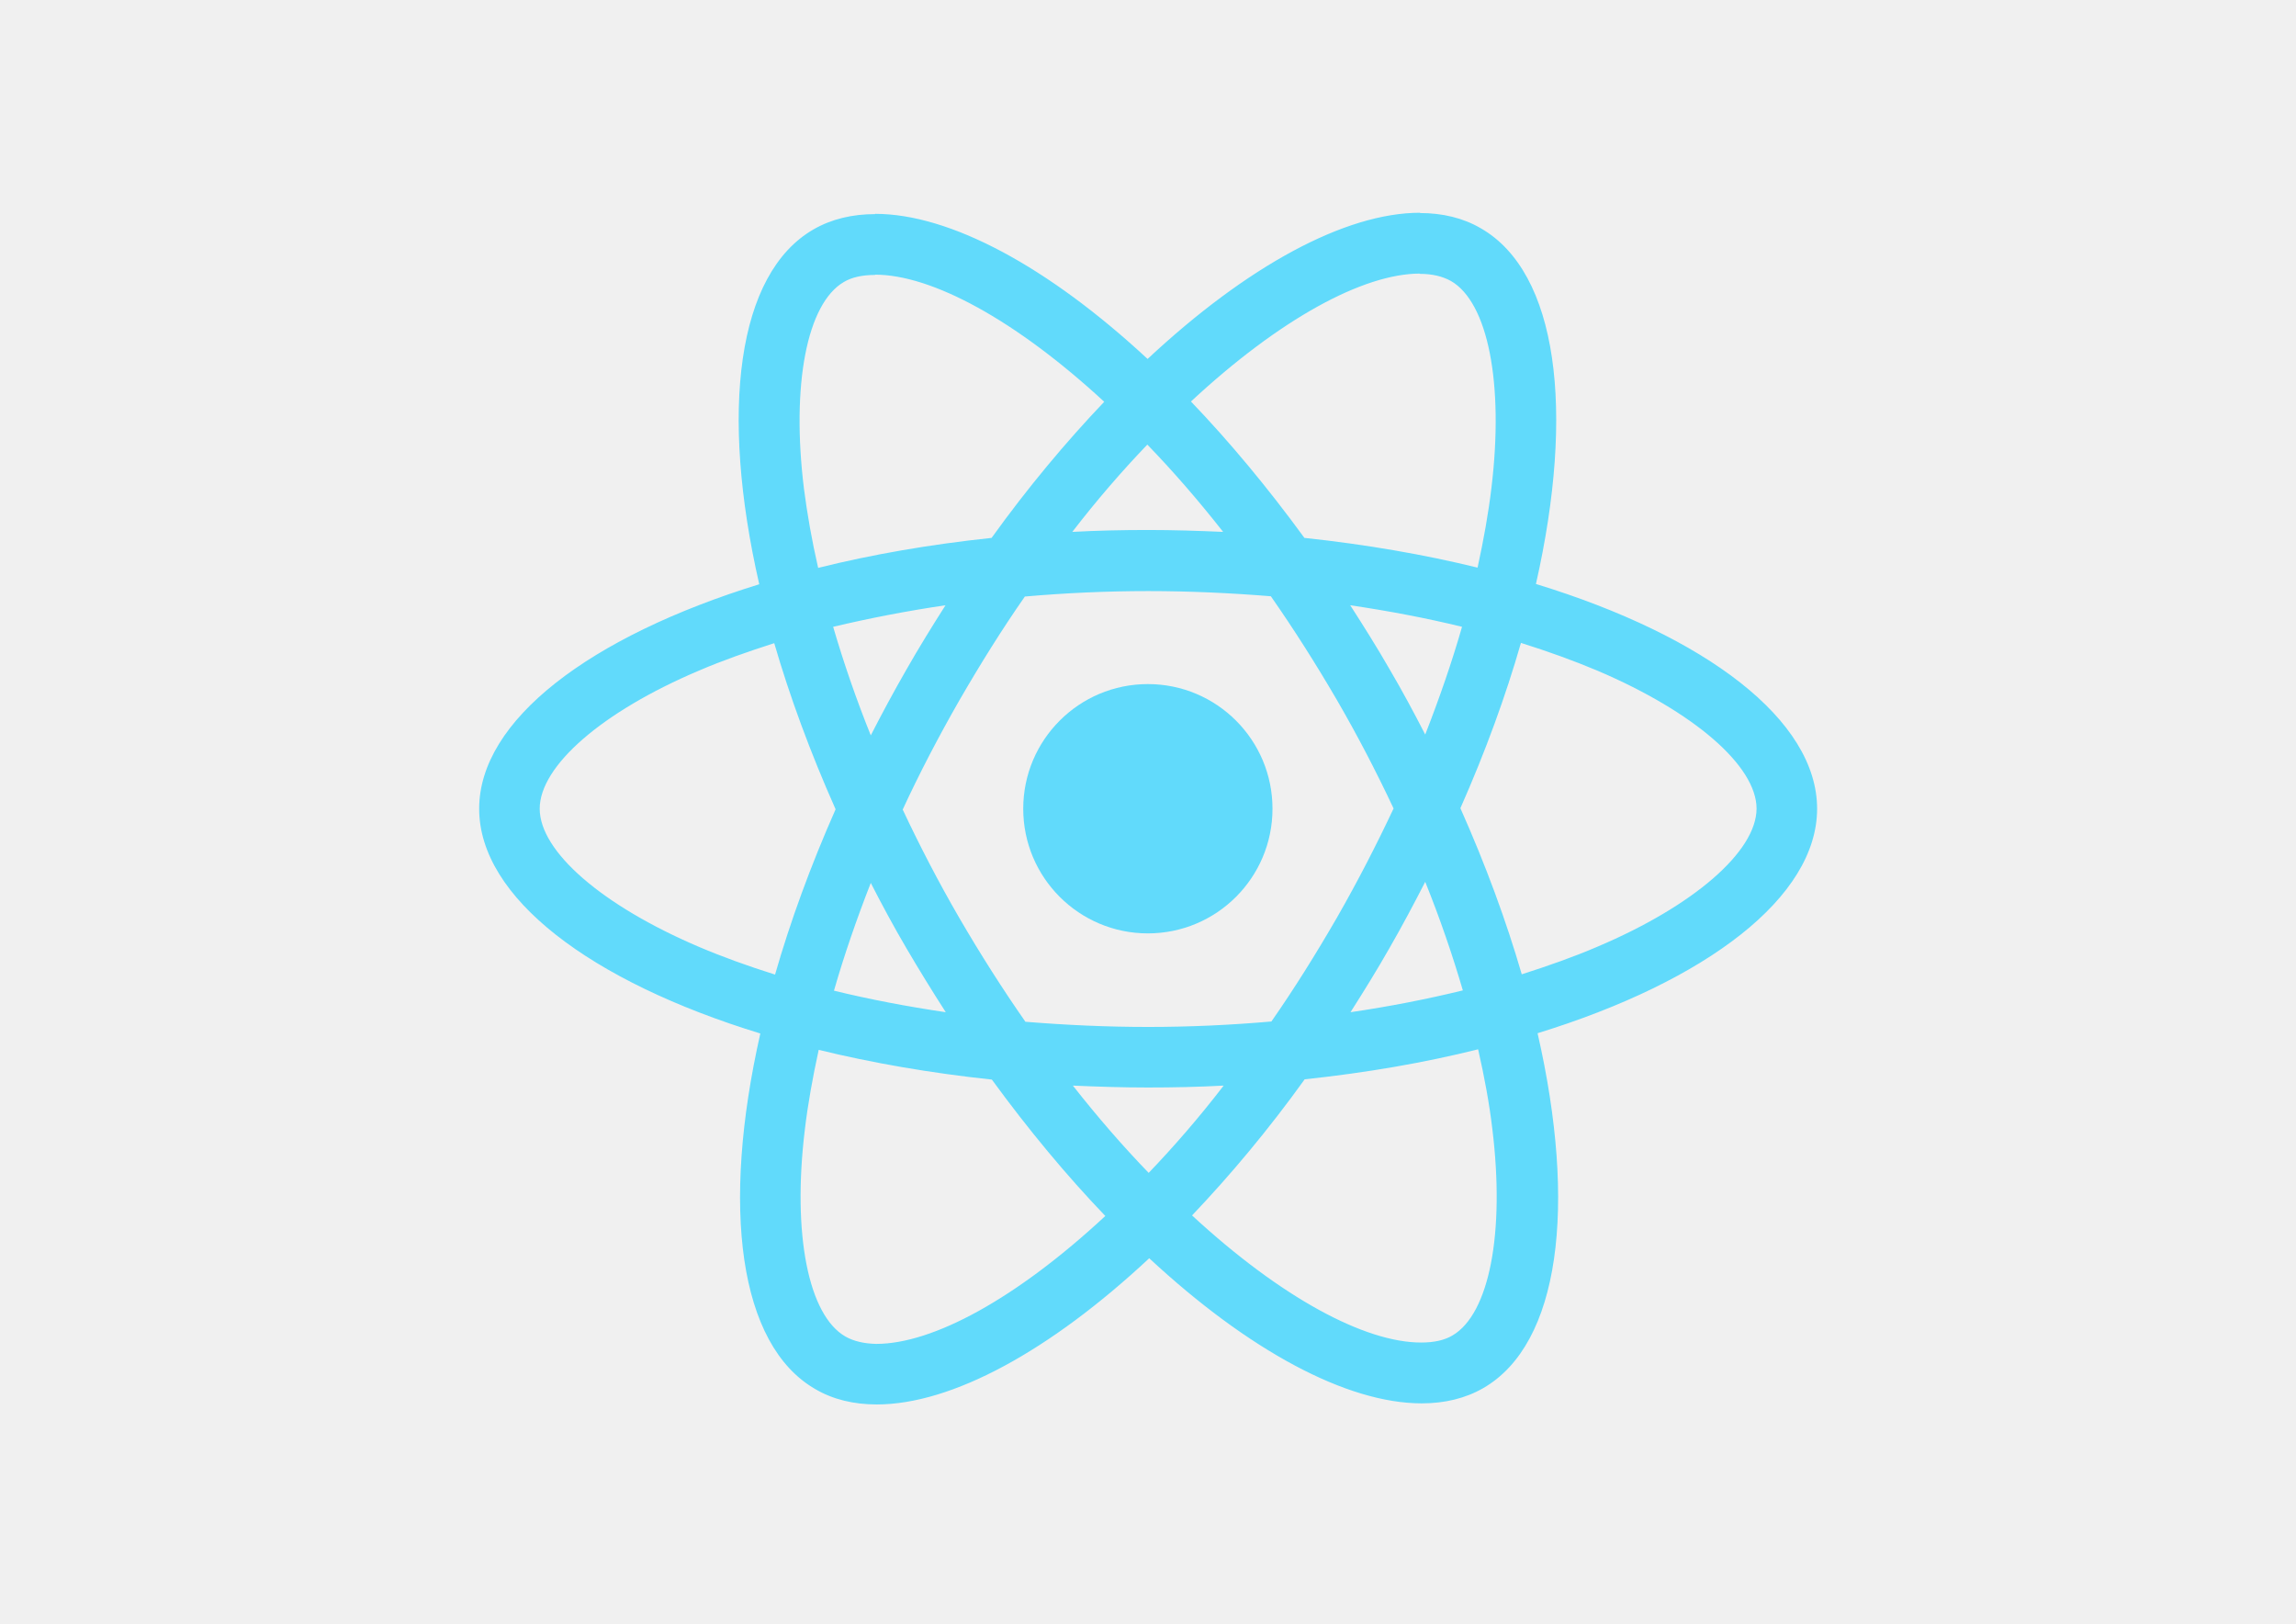
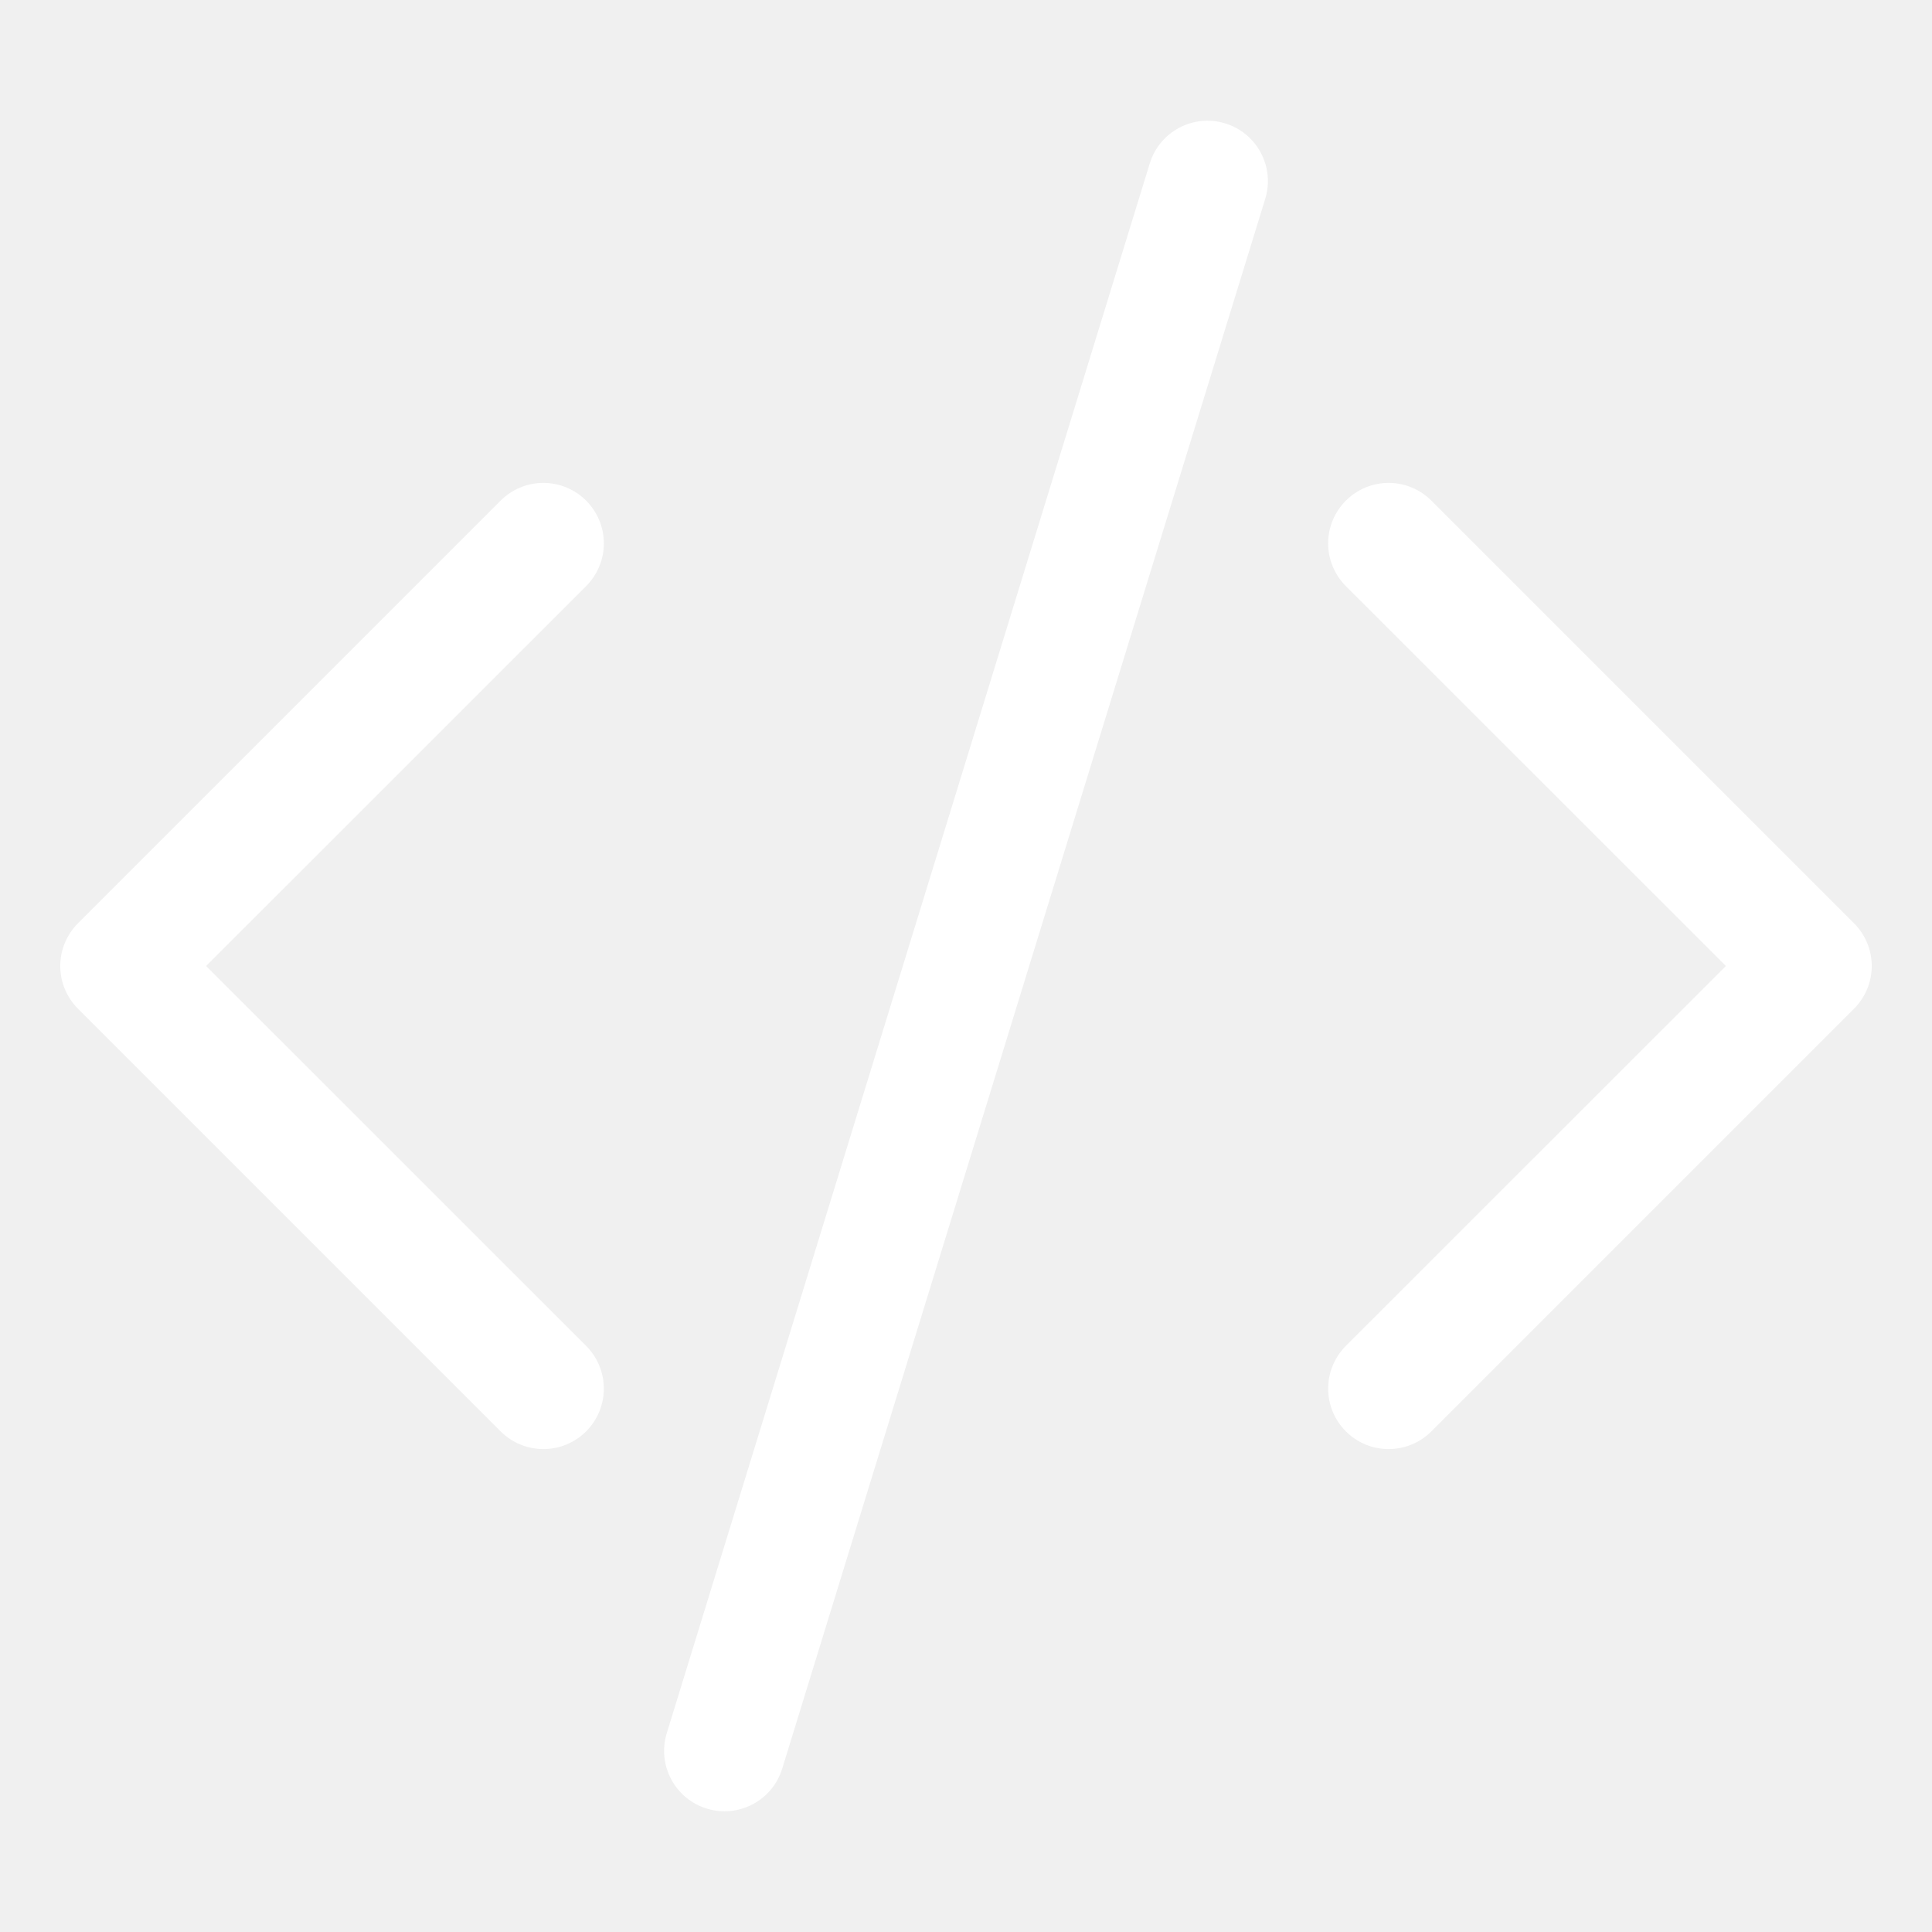
- <svg xmlns="http://www.w3.org/2000/svg" viewBox="0 0 841.9 595.3">
-   <g fill="#61DAFB">
-     <path d="M666.3 296.5c0-32.5-40.7-63.3-103.1-82.4 14.4-63.6 8-114.2-20.2-130.4-6.5-3.8-14.1-5.6-22.4-5.6v22.3c4.6 0 8.3.9 11.4 2.6 13.6 7.8 19.5 37.5 14.9 75.7-1.1 9.4-2.9 19.3-5.1 29.4-19.6-4.8-41-8.5-63.5-10.9-13.5-18.5-27.5-35.3-41.6-50 32.6-30.3 63.2-46.9 84-46.9V78c-27.5 0-63.5 19.6-99.9 53.6-36.4-33.8-72.4-53.2-99.9-53.2v22.3c20.7 0 51.4 16.5 84 46.6-14 14.7-28 31.4-41.3 49.9-22.6 2.4-44 6.1-63.6 11-2.3-10-4-19.7-5.2-29-4.7-38.2 1.1-67.9 14.6-75.8 3-1.8 6.9-2.6 11.5-2.6V78.5c-8.4 0-16 1.8-22.6 5.6-28.1 16.2-34.4 66.7-19.9 130.1-62.2 19.2-102.7 49.9-102.7 82.3 0 32.5 40.7 63.3 103.1 82.4-14.4 63.6-8 114.2 20.2 130.4 6.5 3.8 14.1 5.6 22.5 5.6 27.5 0 63.5-19.6 99.9-53.6 36.4 33.8 72.4 53.2 99.9 53.2 8.4 0 16-1.8 22.6-5.6 28.1-16.2 34.4-66.7 19.9-130.1 62-19.1 102.5-49.9 102.5-82.3zm-130.2-66.7c-3.7 12.9-8.3 26.2-13.5 39.5-4.1-8-8.4-16-13.1-24-4.6-8-9.5-15.8-14.4-23.4 14.2 2.1 27.9 4.7 41 7.9zm-45.8 106.5c-7.8 13.5-15.8 26.3-24.1 38.2-14.9 1.3-30 2-45.2 2-15.1 0-30.2-.7-45-1.9-8.3-11.9-16.4-24.6-24.2-38-7.6-13.1-14.5-26.4-20.8-39.8 6.2-13.4 13.2-26.8 20.7-39.9 7.8-13.5 15.8-26.3 24.1-38.2 14.9-1.3 30-2 45.2-2 15.1 0 30.2.7 45 1.9 8.3 11.9 16.4 24.6 24.2 38 7.6 13.1 14.5 26.4 20.8 39.8-6.3 13.4-13.2 26.8-20.7 39.9zm32.3-13c5.4 13.4 10 26.8 13.8 39.8-13.1 3.2-26.9 5.9-41.2 8 4.9-7.7 9.8-15.6 14.4-23.7 4.6-8 8.9-16.1 13-24.1zM421.2 430c-9.3-9.6-18.6-20.3-27.8-32 9 .4 18.2.7 27.5.7 9.4 0 18.7-.2 27.8-.7-9 11.7-18.3 22.4-27.5 32zm-74.4-58.9c-14.2-2.1-27.9-4.7-41-7.9 3.7-12.9 8.3-26.2 13.5-39.5 4.1 8 8.4 16 13.1 24 4.7 8 9.5 15.8 14.4 23.4zM420.7 163c9.3 9.6 18.6 20.3 27.8 32-9-.4-18.2-.7-27.5-.7-9.4 0-18.7.2-27.8.7 9-11.7 18.3-22.4 27.5-32zm-74 58.9c-4.9 7.7-9.8 15.6-14.4 23.7-4.6 8-8.9 16-13 24-5.4-13.4-10-26.8-13.8-39.8 13.1-3.1 26.9-5.8 41.2-7.9zm-90.5 125.2c-35.4-15.1-58.3-34.9-58.3-50.6 0-15.7 22.9-35.6 58.3-50.6 8.6-3.7 18-7 27.7-10.1 5.7 19.6 13.2 40 22.5 60.9-9.2 20.8-16.6 41.1-22.2 60.6-9.9-3.1-19.3-6.5-28-10.2zM310 490c-13.6-7.8-19.5-37.5-14.9-75.7 1.1-9.4 2.9-19.3 5.1-29.4 19.6 4.8 41 8.5 63.5 10.9 13.5 18.5 27.5 35.3 41.6 50-32.6 30.3-63.2 46.9-84 46.9-4.5-.1-8.3-1-11.3-2.7zm237.2-76.2c4.7 38.2-1.1 67.9-14.6 75.8-3 1.8-6.9 2.6-11.5 2.6-20.7 0-51.4-16.5-84-46.6 14-14.7 28-31.4 41.3-49.9 22.6-2.4 44-6.1 63.6-11 2.3 10.1 4.1 19.8 5.2 29.1zm38.5-66.7c-8.6 3.7-18 7-27.7 10.1-5.7-19.6-13.2-40-22.5-60.9 9.2-20.8 16.6-41.1 22.2-60.6 9.9 3.1 19.3 6.5 28.1 10.2 35.4 15.1 58.3 34.9 58.3 50.6-.1 15.7-23 35.6-58.4 50.6zM320.8 78.4z" />
-     <circle cx="420.9" cy="296.5" r="45.7" />
-     <path d="M520.5 78.1z" />
-   </g>
+ <svg xmlns="http://www.w3.org/2000/svg" width="16" height="16" fill="white" class="bi bi-code-slash" viewBox="0 0 16 16">
+   <path d="M10.478 1.647a.5.5 0 1 0-.956-.294l-4 13a.5.5 0 0 0 .956.294l4-13zM4.854 4.146a.5.5 0 0 1 0 .708L1.707 8l3.147 3.146a.5.5 0 0 1-.708.708l-3.5-3.5a.5.5 0 0 1 0-.708l3.5-3.5a.5.5 0 0 1 .708 0zm6.292 0a.5.5 0 0 0 0 .708L14.293 8l-3.147 3.146a.5.5 0 0 0 .708.708l3.5-3.5a.5.5 0 0 0 0-.708l-3.5-3.5a.5.5 0 0 0-.708 0z" />
</svg>
